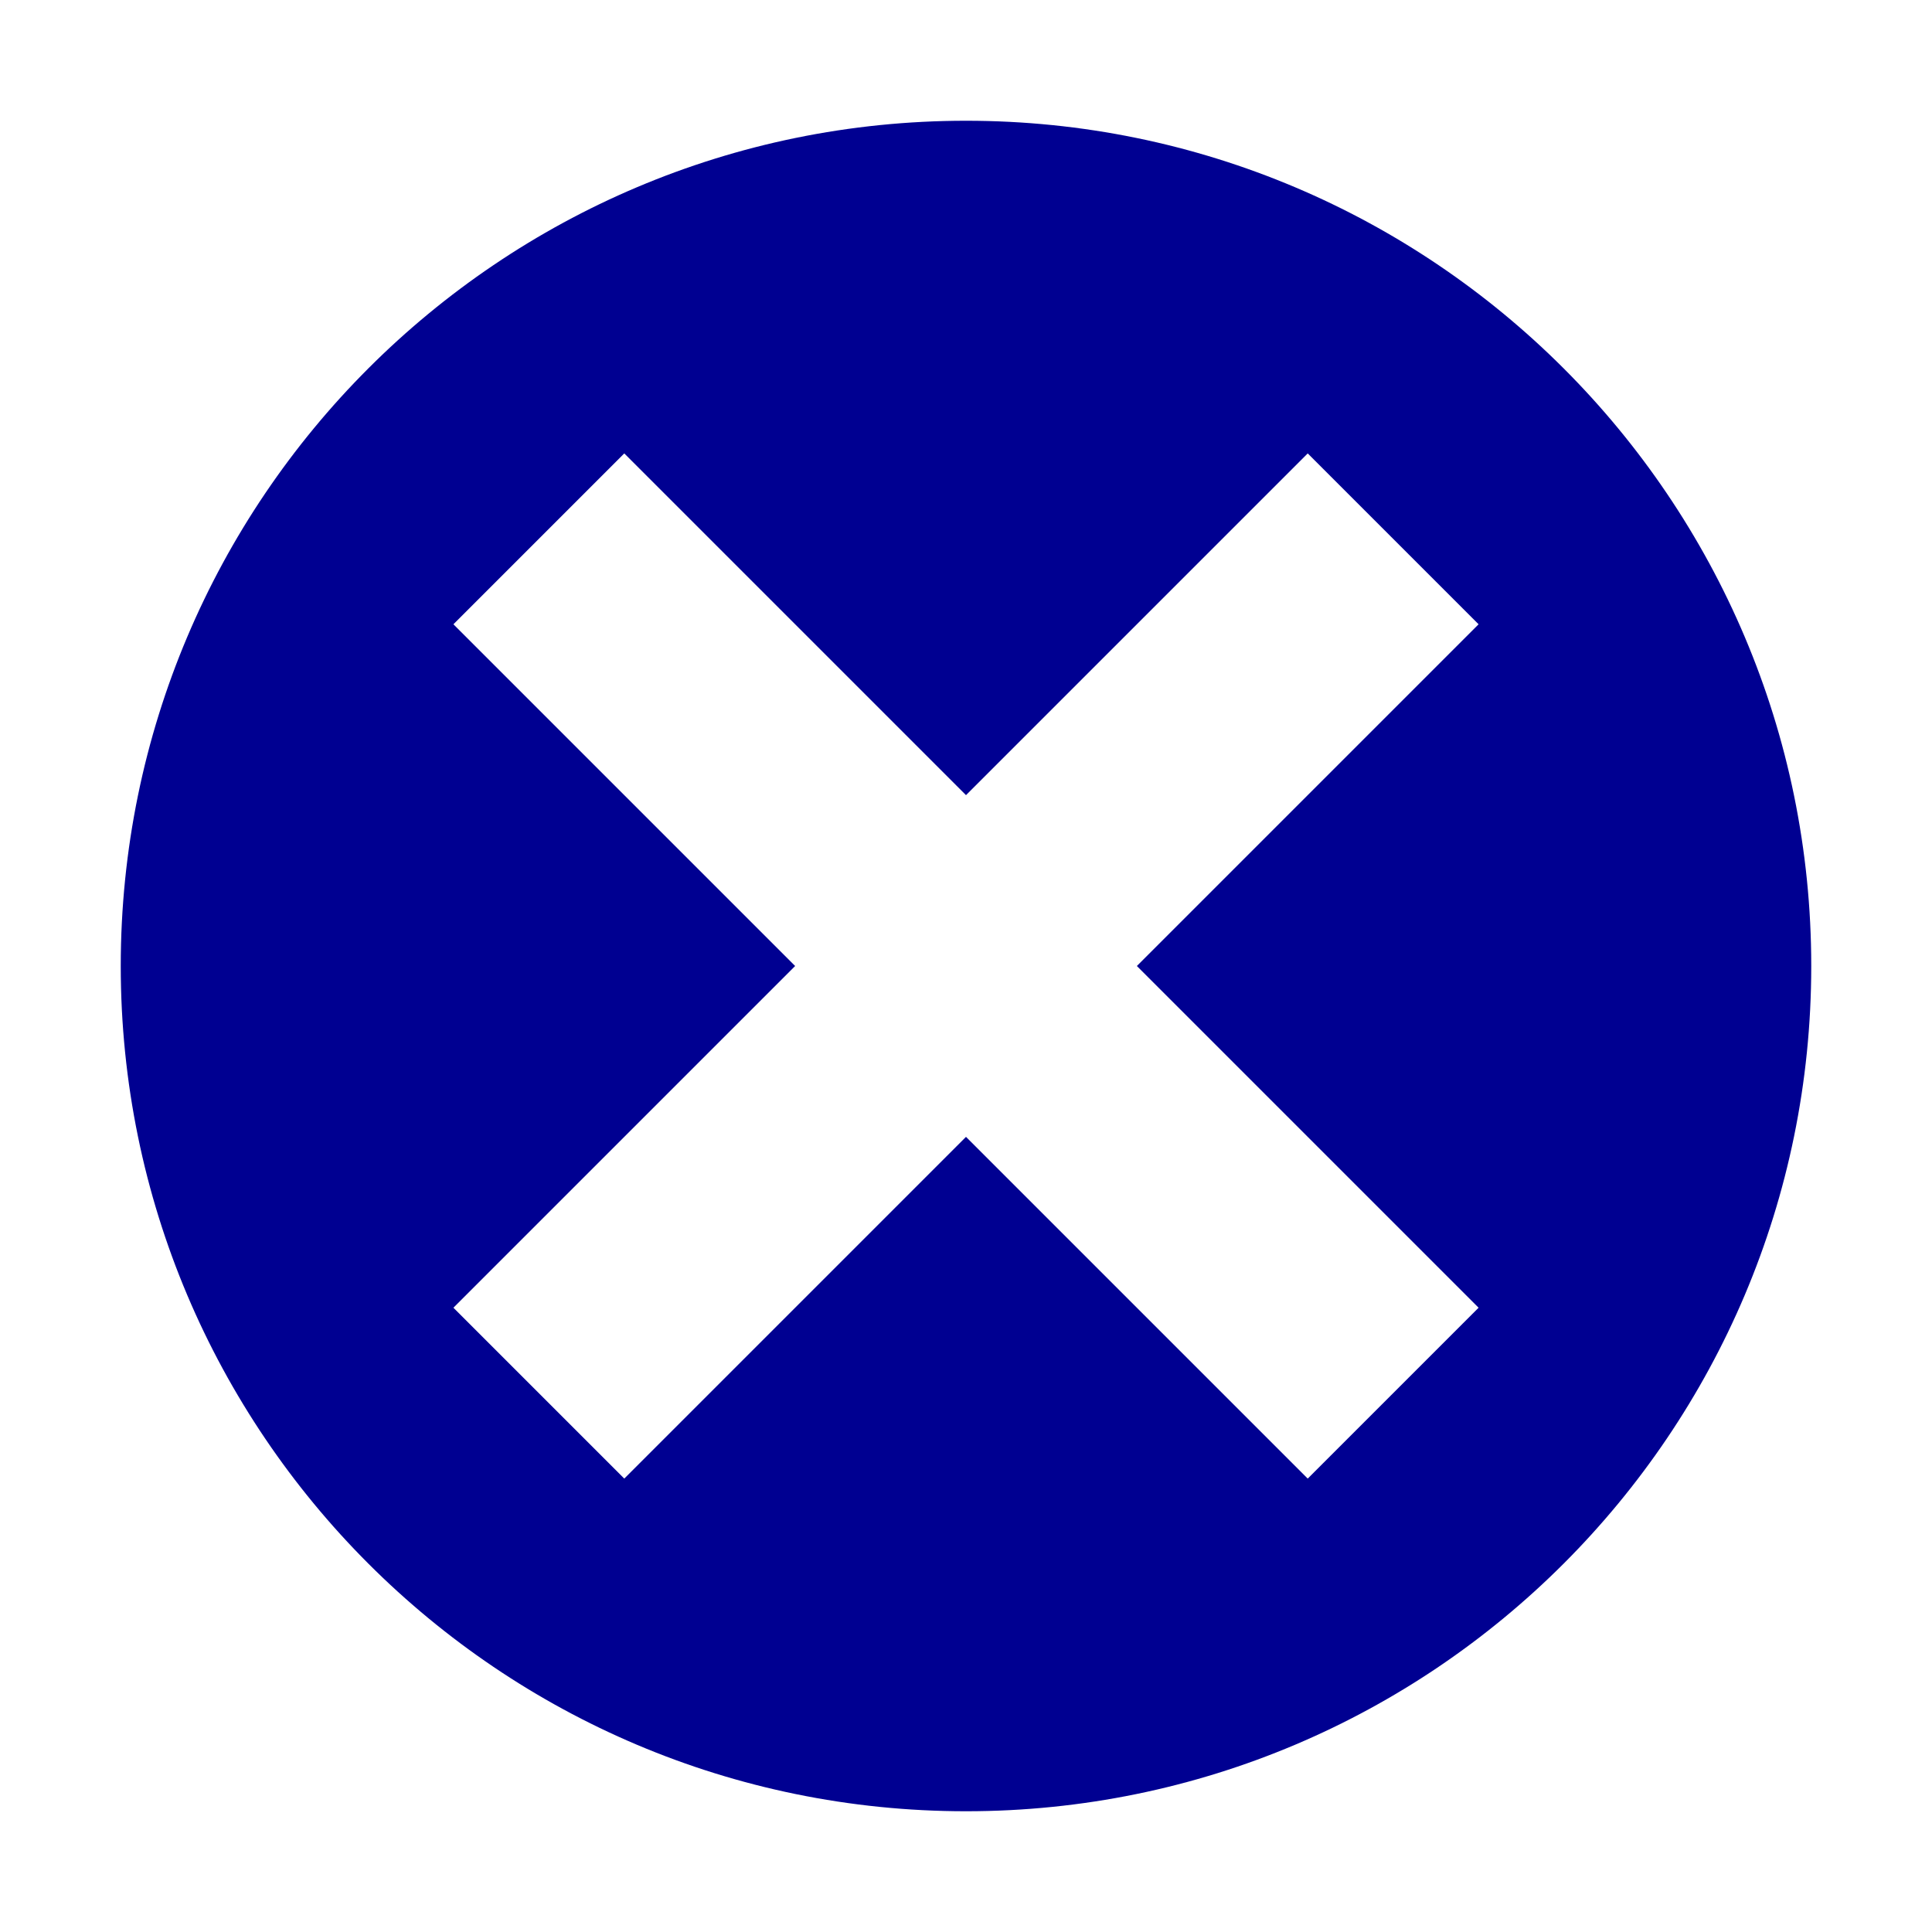
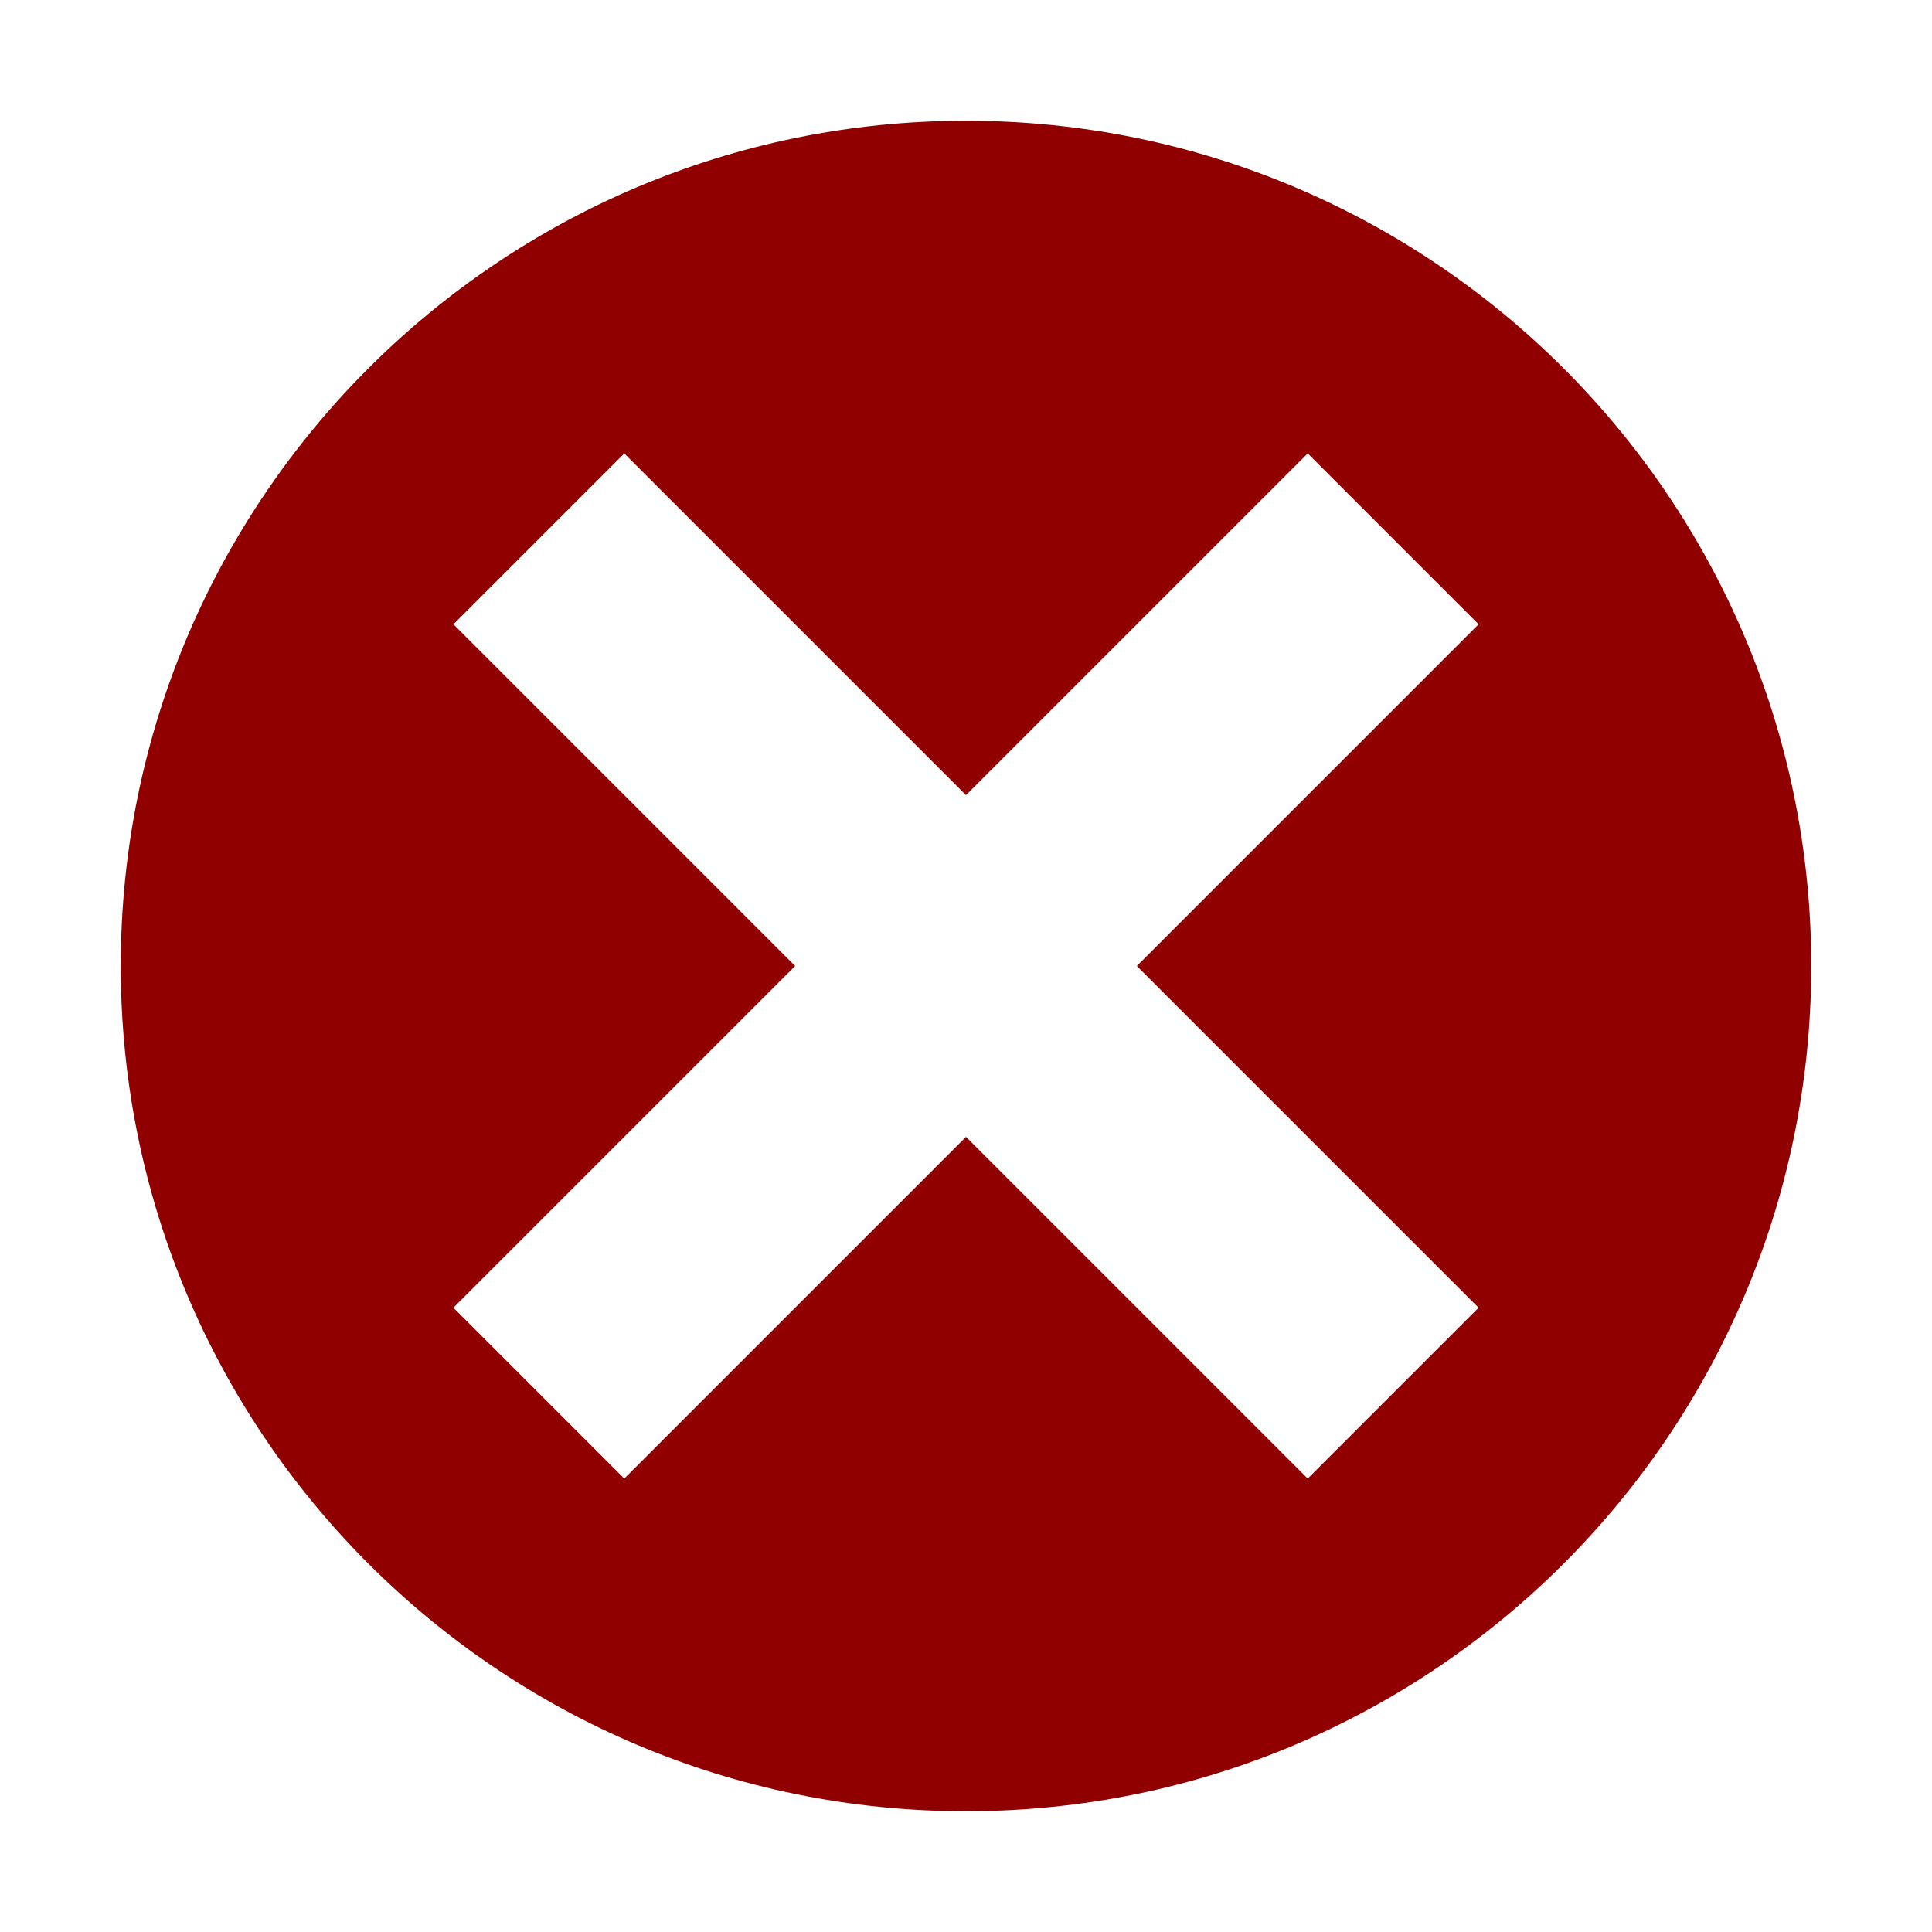
<svg xmlns="http://www.w3.org/2000/svg" xmlns:xlink="http://www.w3.org/1999/xlink" version="1.1" id="Layer_1" x="0px" y="0px" viewBox="0 0 320 320" style="enable-background:new 0 0 320 320;" xml:space="preserve">
  <style type="text/css">
- 	.st0{clip-path:url(#SVGID_00000057127932473970176570000007257680000327819668_);fill:#000091;}
+ 	.st0{clip-path:url(#SVGID_00000057127932473970176570000007257680000327819668_);fill:#910000;}
</style>
  <g>
    <g>
      <defs>
        <rect id="SVGID_1_" width="320" height="320" />
      </defs>
      <clipPath id="SVGID_00000031886177228229489720000017284797552201100417_">
        <use xlink:href="#SVGID_1_" style="overflow:visible;" />
      </clipPath>
-       <path style="clip-path:url(#SVGID_00000031886177228229489720000017284797552201100417_);fill:#000091;" d="M188.3,160l56.6,56.6    l-28.3,28.3L160,188.3l-56.6,56.6l-28.3-28.3l56.6-56.6l-56.6-56.6l28.3-28.3l56.6,56.6l56.6-56.6l28.3,28.3L188.3,160z M300,160    c0-77.3-62.7-140-140-140S20,82.7,20,160s62.7,140,140,140S300,237.3,300,160" />
+       <path style="clip-path:url(#SVGID_00000031886177228229489720000017284797552201100417_);fill:#910000;" d="M188.3,160l56.6,56.6    l-28.3,28.3L160,188.3l-56.6,56.6l-28.3-28.3l56.6-56.6l-56.6-56.6l28.3-28.3l56.6,56.6l56.6-56.6l28.3,28.3L188.3,160z M300,160    c0-77.3-62.7-140-140-140S20,82.7,20,160s62.7,140,140,140S300,237.3,300,160" />
    </g>
  </g>
</svg>
